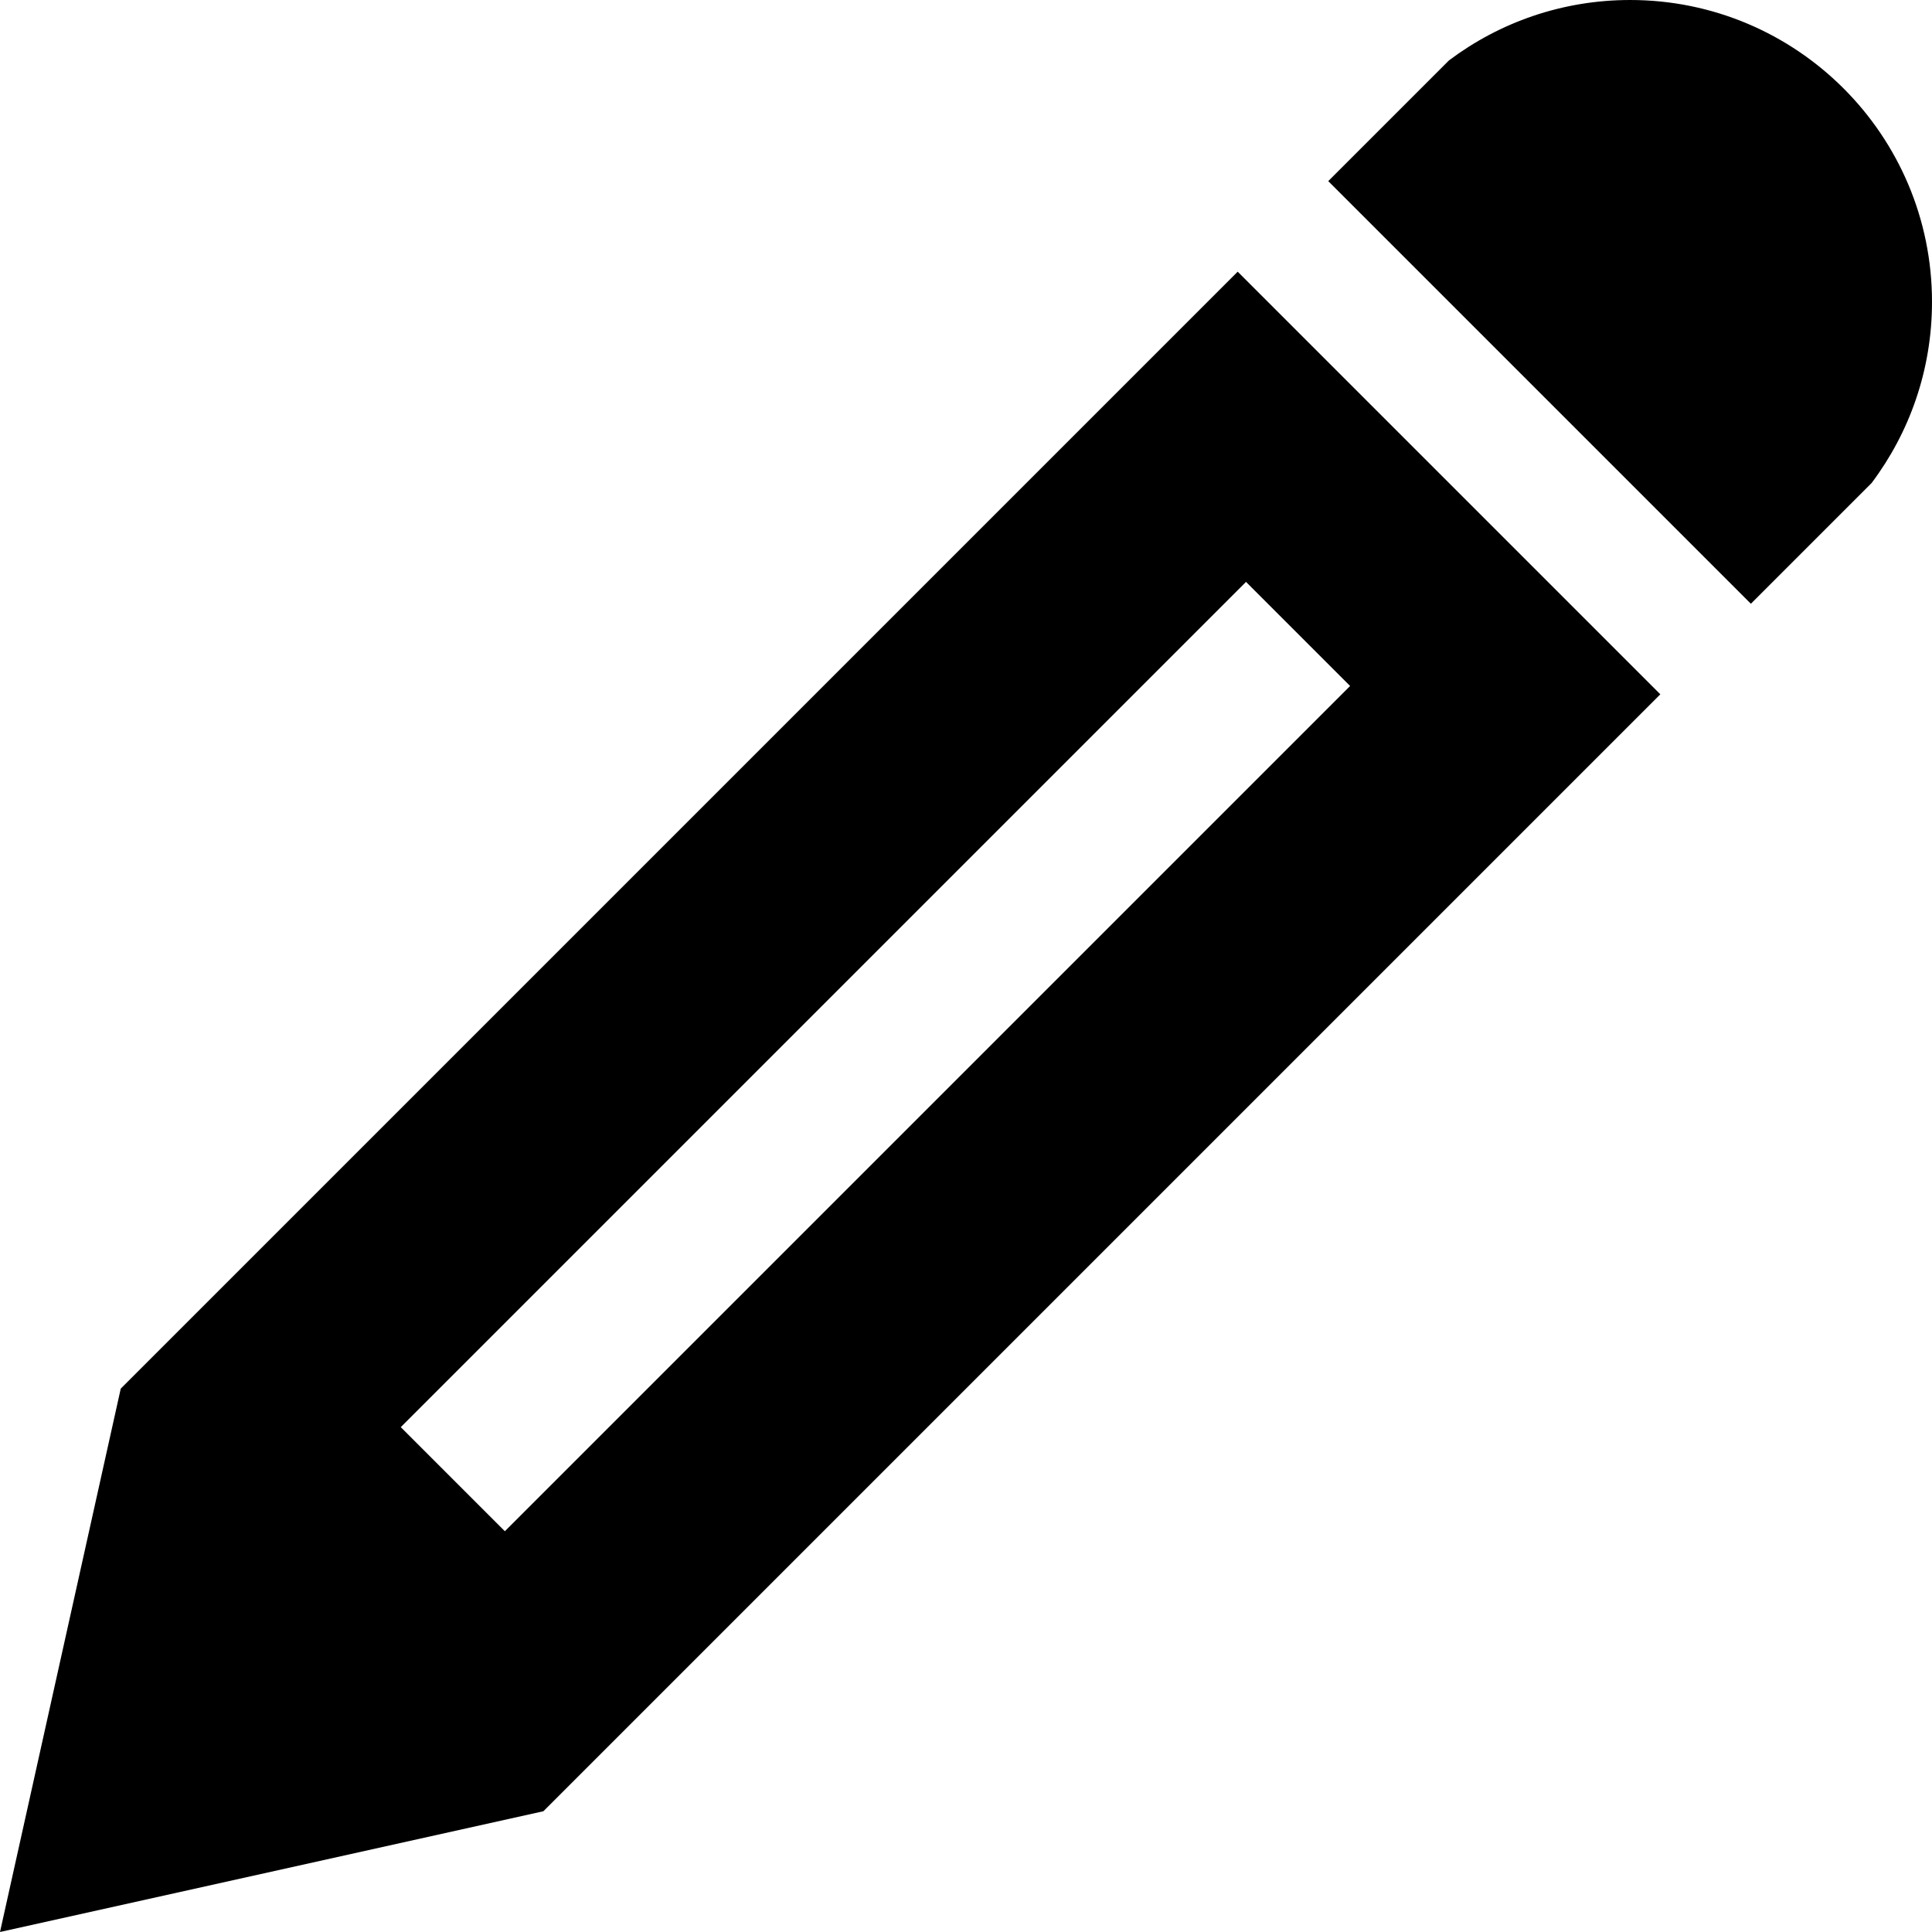
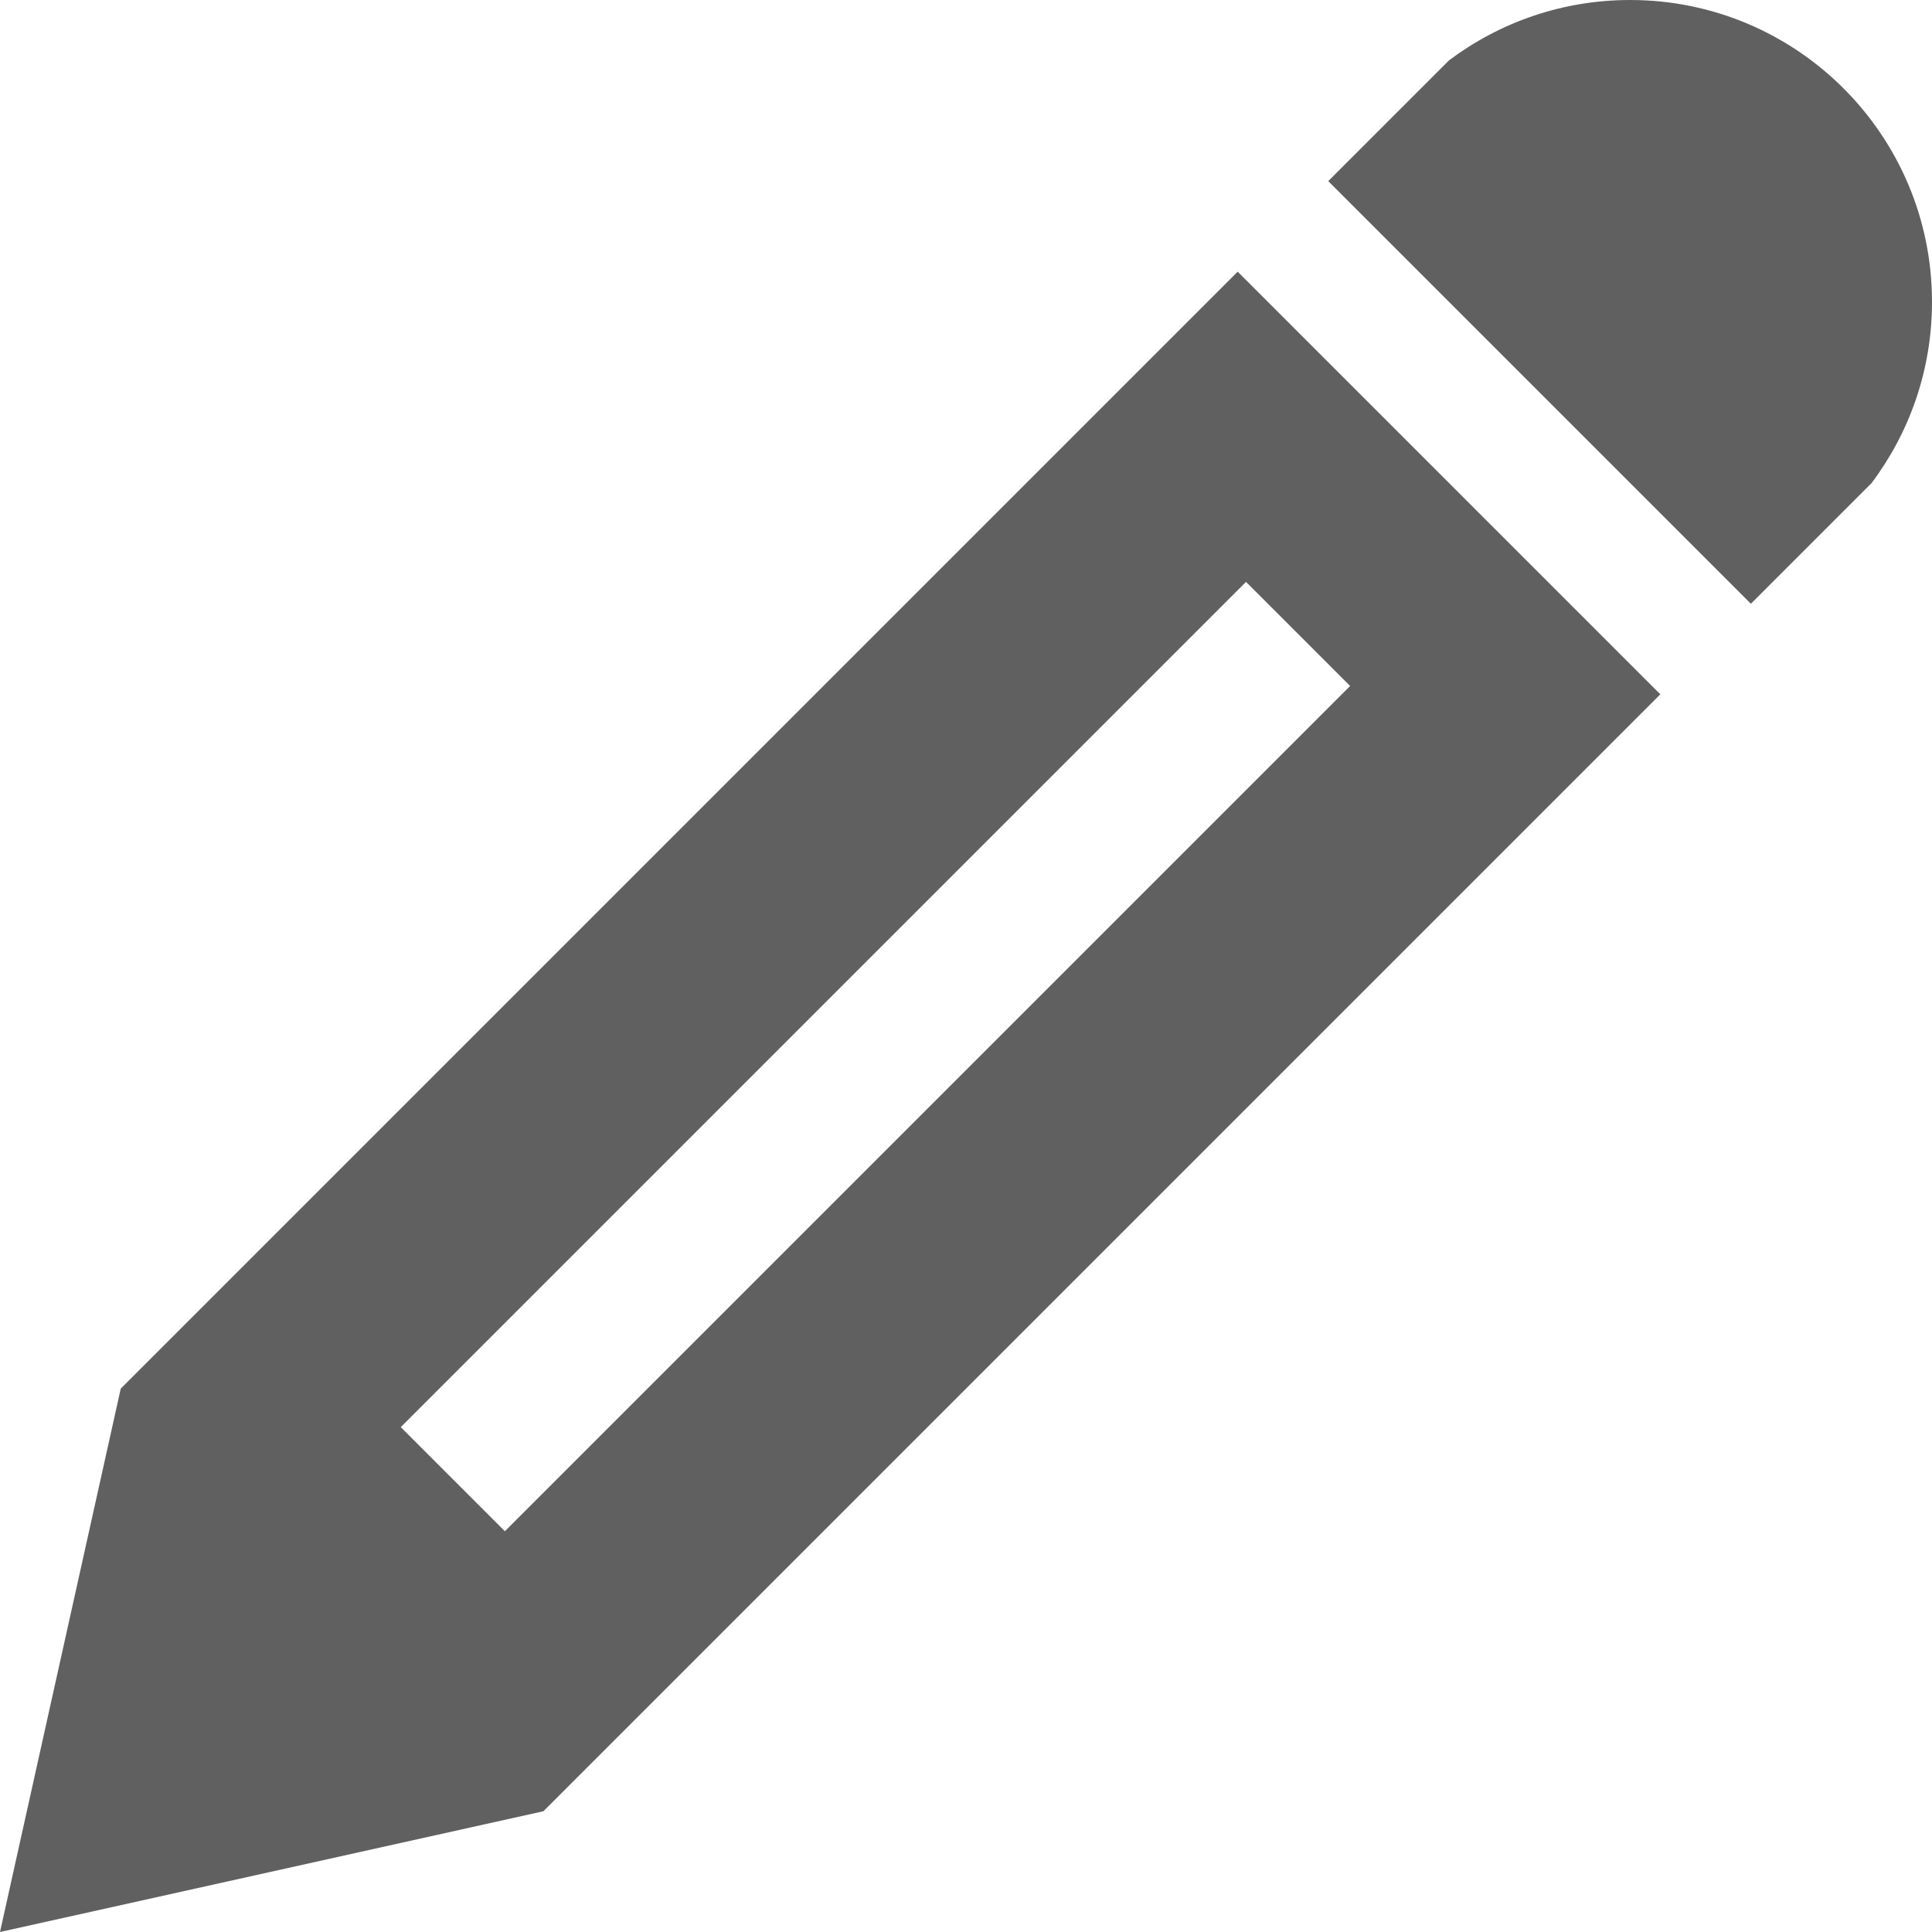
<svg xmlns="http://www.w3.org/2000/svg" version="1.1" width="32" height="32" viewBox="0 0 32 32">
-   <path d="M27 0c2.761 0 5 2.239 5 5 0 1.126-0.372 2.164-1 3l-2 2-7-7 2-2c0.836-0.628 1.874-1 3-1zM2 23l-2 9 9-2 18.5-18.5-7-7-18.5 18.5zM22.362 11.362l-14 14-1.724-1.724 14-14 1.724 1.724z" />
+   <path d="M27 0c2.761 0 5 2.239 5 5 0 1.126-0.372 2.164-1 3l-2 2-7-7 2-2c0.836-0.628 1.874-1 3-1zM2 23l-2 9 9-2 18.5-18.5-7-7-18.5 18.5zM22.362 11.362l-14 14-1.724-1.724 14-14 1.724 1.724z" fill="#606060" />
</svg>
